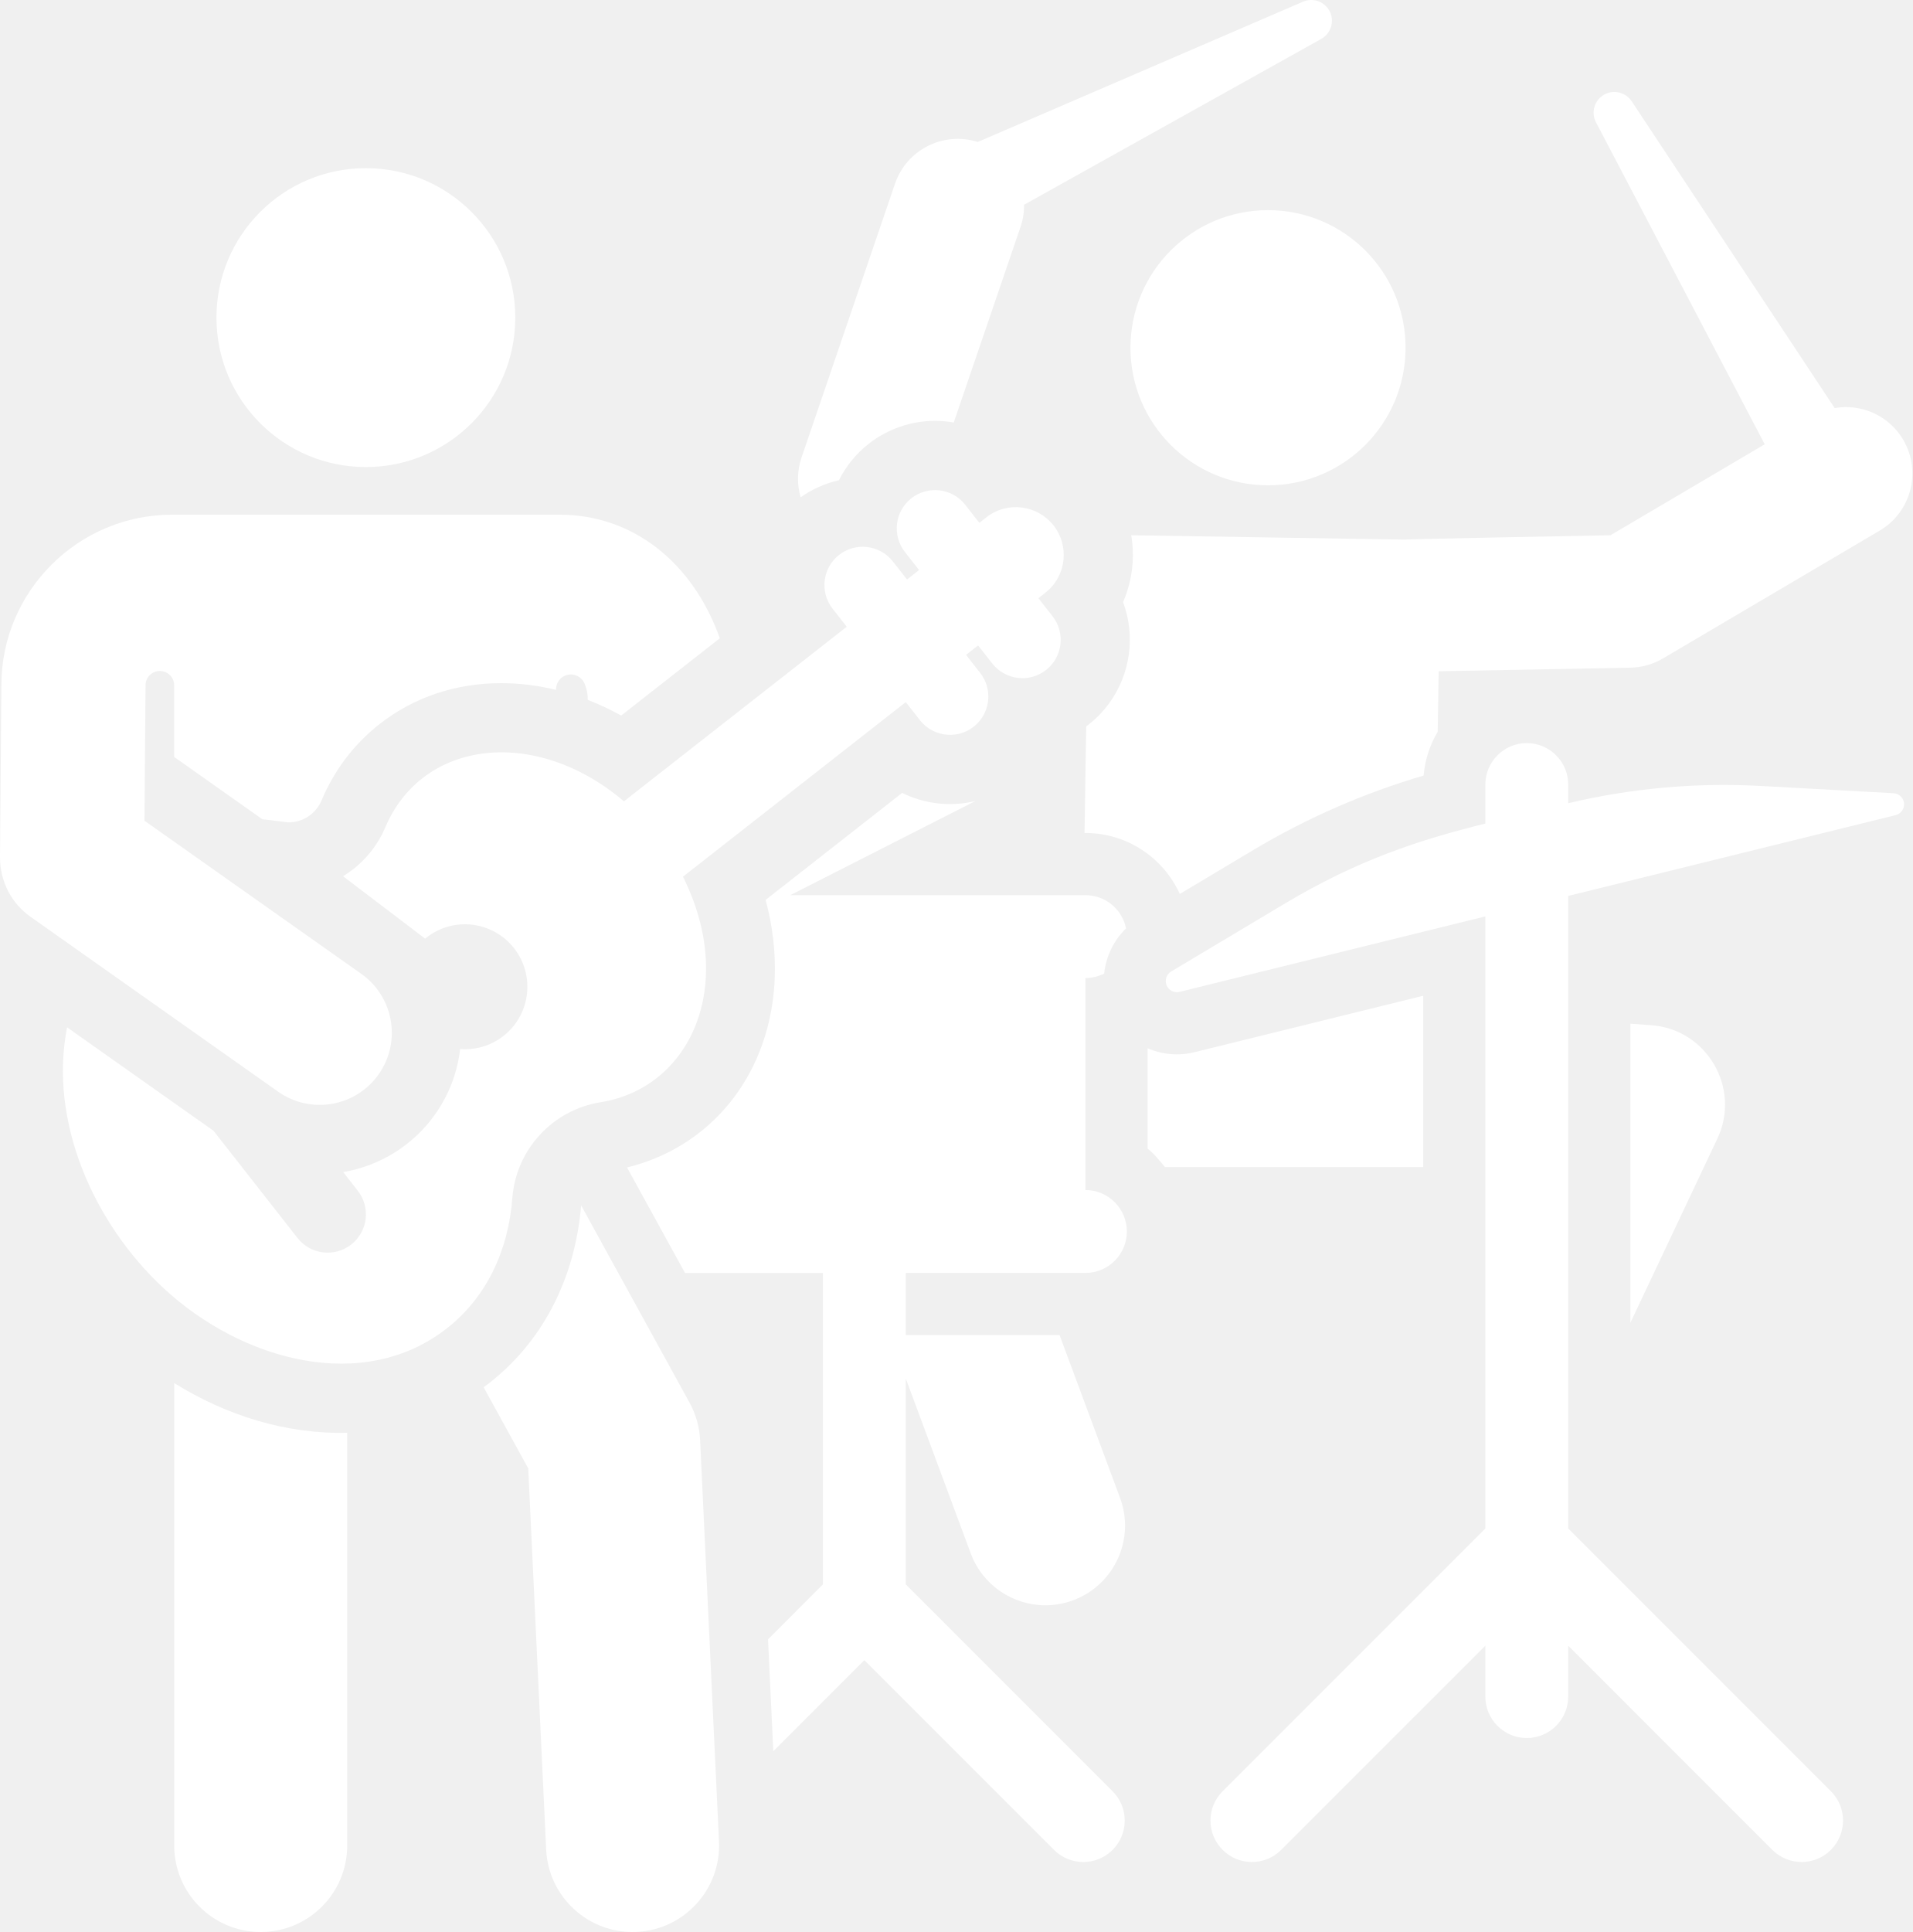
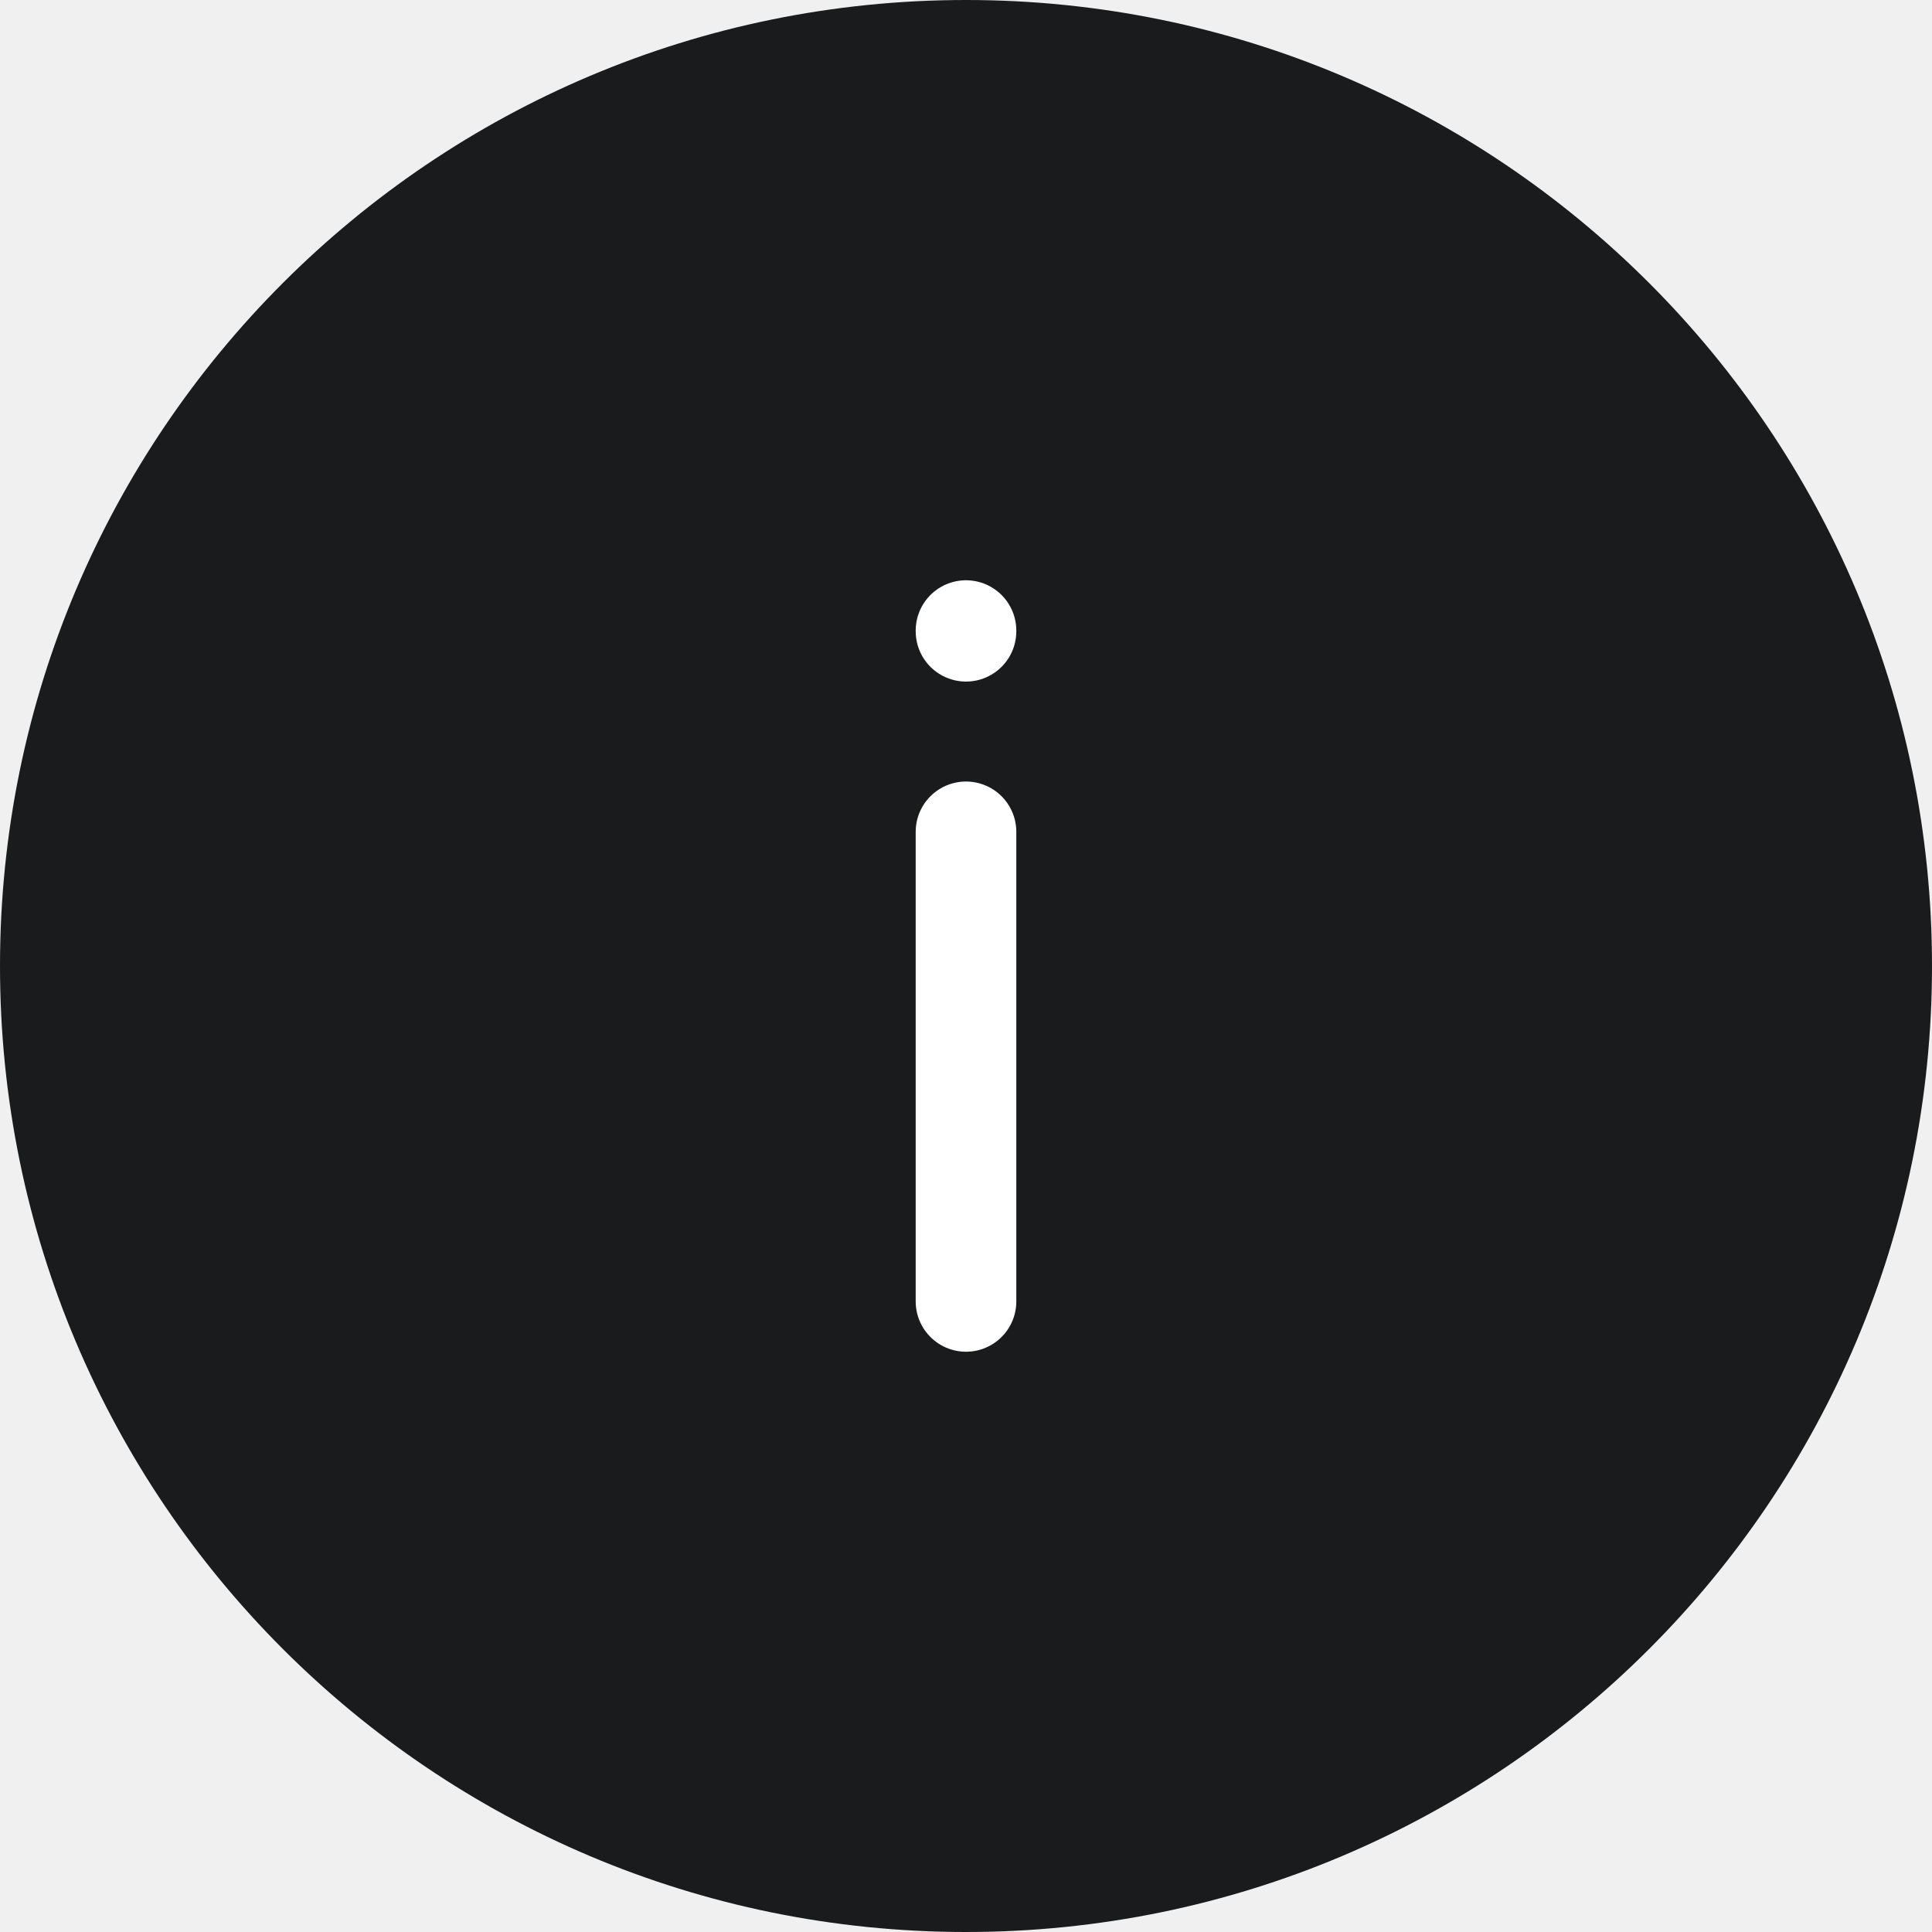
- <svg xmlns="http://www.w3.org/2000/svg" version="1.1" id="Layer_1" x="0px" y="0px" viewBox="0 0 506.917 511.999" xml:space="preserve" width="506.917" height="511.999">
-   <defs id="defs107" />
-   <g id="g6" style="fill:#ffffff" transform="translate(-2.540327,1.2077975e-4)">
-     <g id="g4" style="fill:#ffffff">
-       <path d="m 259.858,411.656 c 3.161,8.504 11.221,13.762 19.79,13.762 2.442,0 4.927,-0.427 7.351,-1.328 10.929,-4.062 16.496,-16.214 12.433,-27.142 l -16.03,-43.134 h -40.766 v -16.476 c 11.511,0 36.586,0 47.623,0 6.065,0 10.982,-4.917 10.982,-10.982 0,-5.988 -4.858,-10.982 -10.982,-10.982 v -56.182 c 1.788,0 3.47,-0.437 4.962,-1.194 0.482,-4.494 2.509,-8.759 5.803,-11.962 -1.012,-5.036 -5.453,-8.808 -10.765,-8.808 h -78.244 c 8.887,-4.518 39.522,-20.093 49.086,-24.956 -6.688,1.632 -13.559,0.766 -19.426,-2.146 l -36.195,28.357 c 1.81,6.67 2.693,13.713 2.42,20.711 -0.634,16.309 -7.456,31.157 -19.91,40.915 -5.741,4.498 -12.287,7.59 -19.246,9.272 5.698,10.367 2.225,4.049 15.37,27.961 h 36.555 c 0,8.172 0,73.898 0,82.541 l -14.545,14.547 1.396,29.668 24.14,-24.142 50.267,50.28 c 4.29,4.289 11.244,4.29 15.532,0.002 4.289,-4.288 4.29,-11.242 0.002,-15.532 l -54.827,-54.842 v -54.549 z" id="path2" style="fill:#ffffff" />
-     </g>
+ <svg xmlns="http://www.w3.org/2000/svg" width="800px" height="800px" viewBox="-2.4 -2.4 28.80 28.80" fill="none">
+   <g id="SVGRepo_bgCarrier" stroke-width="0">
+     <rect x="-2.4" y="-2.4" width="28.80" height="28.80" rx="14.4" fill="#1a1b1d" strokewidth="0" />
  </g>
-   <g id="g12" style="fill:#ffffff" transform="translate(-2.540327,1.2077975e-4)">
-     <g id="g10" style="fill:#ffffff">
-       <path d="m 440.153,271.681 -5.45,-0.382 v 79.255 l 23.06,-48.794 c 6.342,-13.423 -2.814,-29.041 -17.61,-30.079 z" id="path8" style="fill:#ffffff" />
-     </g>
+   <g id="SVGRepo_tracerCarrier" stroke-linecap="round" stroke-linejoin="round" />
+   <g id="SVGRepo_iconCarrier">
+     <path d="M12 7.01L12 7M12 17L12 10" stroke="#ffffff" stroke-width="1.5" stroke-linecap="round" stroke-linejoin="round" />
  </g>
-   <g id="g18" style="fill:#ffffff" transform="translate(-2.540327,1.2077975e-4)">
-     <g id="g16" style="fill:#ffffff">
-       <path d="m 319.15,278.847 c -4.064,1.003 -8.411,0.687 -12.416,-1.053 v 26.611 c 1.703,1.282 3.3,3.325 4.588,4.865 h 68.469 v -10e-4 c 0,0 0,-41.319 0,-45.383 z" id="path14" style="fill:#ffffff" />
-     </g>
-   </g>
-   <g id="g24" style="fill:#ffffff" transform="translate(-2.540327,1.2077975e-4)">
-     <g id="g22" style="fill:#ffffff">
-       <path d="m 355.157,3.322 c -1.202,-2.788 -4.438,-4.074 -7.226,-2.871 l -86.207,37.171 c -9.089,-2.874 -18.85,2.008 -21.947,11.074 l -24.766,72.535 c -1.201,3.514 -1.22,7.188 -0.246,10.56 3.059,-2.163 6.523,-3.703 10.16,-4.531 1.827,-3.661 4.472,-6.982 7.901,-9.668 4.992,-3.911 11.232,-6.065 17.568,-6.064 1.682,0 3.336,0.162 4.957,0.443 l 17.723,-51.907 c 0.657,-1.925 0.942,-3.883 0.929,-5.807 l 78.785,-43.956 c 2.419,-1.361 3.493,-4.371 2.369,-6.979 z" id="path20" style="fill:#ffffff" />
-     </g>
-   </g>
-   <g id="g30" style="fill:#ffffff" transform="translate(-2.540327,1.2077975e-4)">
-     <g id="g28" style="fill:#ffffff">
-       <path d="m 507.016,116.525 c -3.824,-6.484 -11.157,-9.596 -18.159,-8.382 L 435.048,26.826 c -1.541,-2.31 -4.623,-3.154 -7.137,-1.836 -2.69,1.409 -3.727,4.733 -2.318,7.422 l 44.724,85.33 -40.878,24.104 c -56.959,1.064 -54.428,1.155 -54.428,1.155 l -72.608,-1.152 c 0.405,2.39 0.524,4.809 0.369,7.21 -0.233,3.608 -1.077,7.17 -2.538,10.508 3.344,8.933 1.959,19.058 -3.678,26.793 -1.802,2.472 -3.787,4.438 -6.091,6.135 l -0.448,28.259 h 0.244 c 11.11,0 20.692,6.636 25.01,16.15 l 19.558,-11.682 c 14.155,-8.456 29.284,-15.058 45.072,-19.696 0.364,-4.211 1.68,-8.152 3.735,-11.606 l 0.255,-16.031 50.831,-0.95 c 3.031,-0.057 5.996,-0.896 8.606,-2.436 l 57.471,-33.889 c 8.369,-4.935 11.153,-15.721 6.217,-24.089 z" id="path26" style="fill:#ffffff" />
-     </g>
-   </g>
-   <g id="g36" style="fill:#ffffff" transform="translate(-2.540327,1.2077975e-4)">
-     <g id="g34" style="fill:#ffffff">
-       <path style="fill:#ffffff" d="m 375.117,92.15 a 36.46,36.46 0 0 1 -36.46,36.46 36.46,36.46 0 0 1 -36.46,-36.46 36.46,36.46 0 0 1 36.46,-36.46 36.46,36.46 0 0 1 36.46,36.46 z" id="circle32" />
-     </g>
-   </g>
-   <g id="g42" style="fill:#ffffff" transform="translate(-2.540327,1.2077975e-4)">
-     <g id="g40" style="fill:#ffffff">
-       <path d="m 507.242,212.881 c -0.136,-1.453 -1.317,-2.589 -2.775,-2.669 l -35.233,-1.927 c -17.115,-0.937 -34.242,0.599 -51.005,4.574 v -4.951 c 0,-6.162 -5.052,-10.982 -10.982,-10.982 -6.059,0 -10.982,4.953 -10.982,10.982 v 10.345 c -17.705,4.368 -33.929,9.725 -52.988,21.11 l -30.293,18.094 c -1.254,0.749 -1.771,2.303 -1.215,3.654 0.557,1.354 2.02,2.091 3.433,1.742 l 81.062,-20.001 c 0,3.487 0,160.811 0,162.214 -7.598,7.596 -61.624,61.617 -69.642,69.635 -4.29,4.288 -4.29,11.242 -0.001,15.531 4.288,4.289 11.243,4.29 15.531,0 6.231,-6.229 47.585,-47.58 54.112,-54.105 v 13.484 c 0,6.065 4.917,10.982 10.982,10.982 6.065,0 10.982,-4.917 10.982,-10.982 v -13.484 c 6.531,6.531 47.869,47.87 54.104,54.105 4.29,4.289 11.244,4.288 15.532,0 4.289,-4.289 4.289,-11.243 0,-15.531 -7.86,-7.86 -57.902,-57.902 -69.636,-69.636 0,-7.521 0,-160.786 0,-167.633 l 86.784,-21.412 c 1.419,-0.35 2.368,-1.686 2.23,-3.139 z" id="path38" style="fill:#ffffff" />
-     </g>
-   </g>
-   <g id="g48" style="fill:#ffffff" transform="translate(-2.540327,1.2077975e-4)">
-     <g id="g46" style="fill:#ffffff">
-       <path d="m 48.717,366.536 v 122.532 c 0,12.664 10.266,22.931 22.931,22.931 12.665,0 22.931,-10.267 22.931,-22.931 V 379.693 C 78.396,380.12 62.525,375.111 48.717,366.536 Z" id="path44" style="fill:#ffffff" />
-     </g>
-   </g>
-   <g id="g54" style="fill:#ffffff" transform="translate(-2.540327,1.2077975e-4)">
-     <g id="g52" style="fill:#ffffff">
-       <path d="m 193.124,487.989 -5.002,-106.32 c -0.164,-3.492 -1.126,-6.902 -2.81,-9.968 l -28.726,-52.256 c -1.605,19.34 -10.315,36.824 -25.841,48.197 l 11.815,21.493 4.753,101.01 c 0.594,12.635 11.314,22.421 23.984,21.828 12.649,-0.595 22.423,-11.332 21.827,-23.984 z" id="path50" style="fill:#ffffff" />
-     </g>
-   </g>
-   <g id="g60" style="fill:#ffffff" transform="translate(-2.540327,1.2077975e-4)">
-     <g id="g58" style="fill:#ffffff">
-       <path style="fill:#ffffff" d="M 139.128,84.17 A 39.605,39.605 0 0 1 99.523,123.775 39.605,39.605 0 0 1 59.918,84.17 39.605,39.605 0 0 1 99.523,44.565 39.605,39.605 0 0 1 139.128,84.17 Z" id="circle56" />
-     </g>
-   </g>
-   <g id="g66" style="fill:#ffffff" transform="translate(-2.540327,1.2077975e-4)">
-     <g id="g64" style="fill:#ffffff">
-       <path d="m 277.79,158.527 c 3.222,-2.524 1.174,-0.915 1.993,-1.572 5.538,-4.46 6.191,-12.392 2.033,-17.7 -0.016,-0.02 -0.033,-0.037 -0.05,-0.057 -4.233,-5.341 -12.115,-6.465 -17.693,-2.157 -0.023,0.018 -0.048,0.032 -0.071,0.05 l -1.864,1.46 -3.751,-4.788 c -0.013,-0.017 -0.028,-0.03 -0.041,-0.047 -3.508,-4.419 -9.882,-5.071 -14.205,-1.686 -0.001,0.001 -0.003,0.002 -0.004,0.003 -4.412,3.457 -5.186,9.837 -1.729,14.249 l 3.752,4.788 -3.195,2.503 c -3.156,-4.029 -2.337,-2.983 -3.752,-4.788 -0.002,-0.002 -0.004,-0.004 -0.006,-0.007 -3.445,-4.388 -9.834,-5.177 -14.244,-1.724 -4.412,3.457 -5.187,9.837 -1.731,14.251 l 3.752,4.788 -59.056,46.267 c -0.02,-0.017 -0.04,-0.032 -0.06,-0.049 -23.329,-19.815 -53.325,-16.376 -63.213,6.978 -2.151,5.079 -5.96,9.745 -11.184,12.918 l 21.76,16.541 c 7.321,-6.033 17.917,-4.681 23.578,2.544 5.642,7.202 4.378,17.613 -2.824,23.255 -3.392,2.657 -7.496,3.764 -11.478,3.458 -0.705,6.163 -2.943,12.086 -6.621,17.294 -5.795,8.207 -14.625,13.669 -24.381,15.318 l 3.871,4.941 c 3.457,4.412 2.682,10.793 -1.729,14.249 -4.414,3.457 -10.792,2.683 -14.25,-1.731 L 59.136,299.664 20.321,272.255 c -4.892,24.919 6.99,51.867 25.603,69.15 20.8,19.267 52.882,28.003 75.089,10.606 10.499,-8.225 16.275,-20.629 17.331,-34.491 0.98,-12.868 10.666,-23.376 23.362,-25.41 24.064,-3.856 36.138,-31.238 21.87,-59.776 l 59.056,-46.267 3.752,4.788 c 0.002,0.002 0.004,0.004 0.007,0.008 3.646,4.642 10.607,5.274 15.011,1.055 0.004,-0.004 0.011,-0.009 0.016,-0.013 3.665,-3.524 4.219,-9.391 0.946,-13.569 l -3.752,-4.788 3.195,-2.503 3.752,4.788 c 3.396,4.335 9.774,5.237 14.25,1.731 4.407,-3.452 5.192,-9.833 1.731,-14.251 z" id="path62" style="fill:#ffffff" />
-     </g>
-   </g>
-   <g id="g72" style="fill:#ffffff" transform="translate(-2.540327,1.2077975e-4)">
-     <g id="g70" style="fill:#ffffff">
-       <path d="m 150.923,136.401 c -11.176,0 -91.063,0 -102.794,0 -24.813,0 -45.099,20.185 -45.222,44.939 -0.124,15.402 -0.244,30.381 -0.366,45.585 v 0.016 c -0.054,6.805 3.147,12.528 8.083,16.013 l 65.644,46.354 c 8.599,6.072 20.534,4.05 26.634,-4.589 6.088,-8.621 4.033,-20.545 -4.588,-26.633 -35.552,-25.104 -27.978,-19.756 -57.479,-40.587 0.239,-29.762 0.14,-17.415 0.288,-35.911 0,0 0,-0.001 0,-0.002 0.011,-2.09 1.712,-3.777 3.802,-3.771 2.09,0.006 3.78,1.702 3.78,3.792 v 18.992 l 23.385,16.513 c 2.259,0.217 6.407,0.823 6.931,0.823 3.818,0 7.248,-2.275 8.739,-5.795 3.447,-8.14 8.635,-14.963 15.423,-20.28 9.034,-7.079 20.172,-10.819 32.208,-10.818 4.848,0 9.722,0.608 14.534,1.778 v -0.147 c 0,-1.857 1.299,-3.462 3.116,-3.848 1.817,-0.386 3.656,0.551 4.412,2.248 0.554,1.244 0.898,2.702 0.888,4.4 3.008,1.167 5.97,2.55 8.86,4.154 l 26.144,-20.483 c -7.166,-20.148 -23.135,-32.743 -42.422,-32.743 z" id="path68" style="fill:#ffffff" />
-     </g>
-   </g>
-   <g id="g74" transform="translate(-2.540327,1.2077975e-4)">
- </g>
-   <g id="g76" transform="translate(-2.540327,1.2077975e-4)">
- </g>
-   <g id="g78" transform="translate(-2.540327,1.2077975e-4)">
- </g>
-   <g id="g80" transform="translate(-2.540327,1.2077975e-4)">
- </g>
-   <g id="g82" transform="translate(-2.540327,1.2077975e-4)">
- </g>
-   <g id="g84" transform="translate(-2.540327,1.2077975e-4)">
- </g>
-   <g id="g86" transform="translate(-2.540327,1.2077975e-4)">
- </g>
-   <g id="g88" transform="translate(-2.540327,1.2077975e-4)">
- </g>
-   <g id="g90" transform="translate(-2.540327,1.2077975e-4)">
- </g>
-   <g id="g92" transform="translate(-2.540327,1.2077975e-4)">
- </g>
-   <g id="g94" transform="translate(-2.540327,1.2077975e-4)">
- </g>
-   <g id="g96" transform="translate(-2.540327,1.2077975e-4)">
- </g>
-   <g id="g98" transform="translate(-2.540327,1.2077975e-4)">
- </g>
-   <g id="g100" transform="translate(-2.540327,1.2077975e-4)">
- </g>
-   <g id="g102" transform="translate(-2.540327,1.2077975e-4)">
- </g>
</svg>
